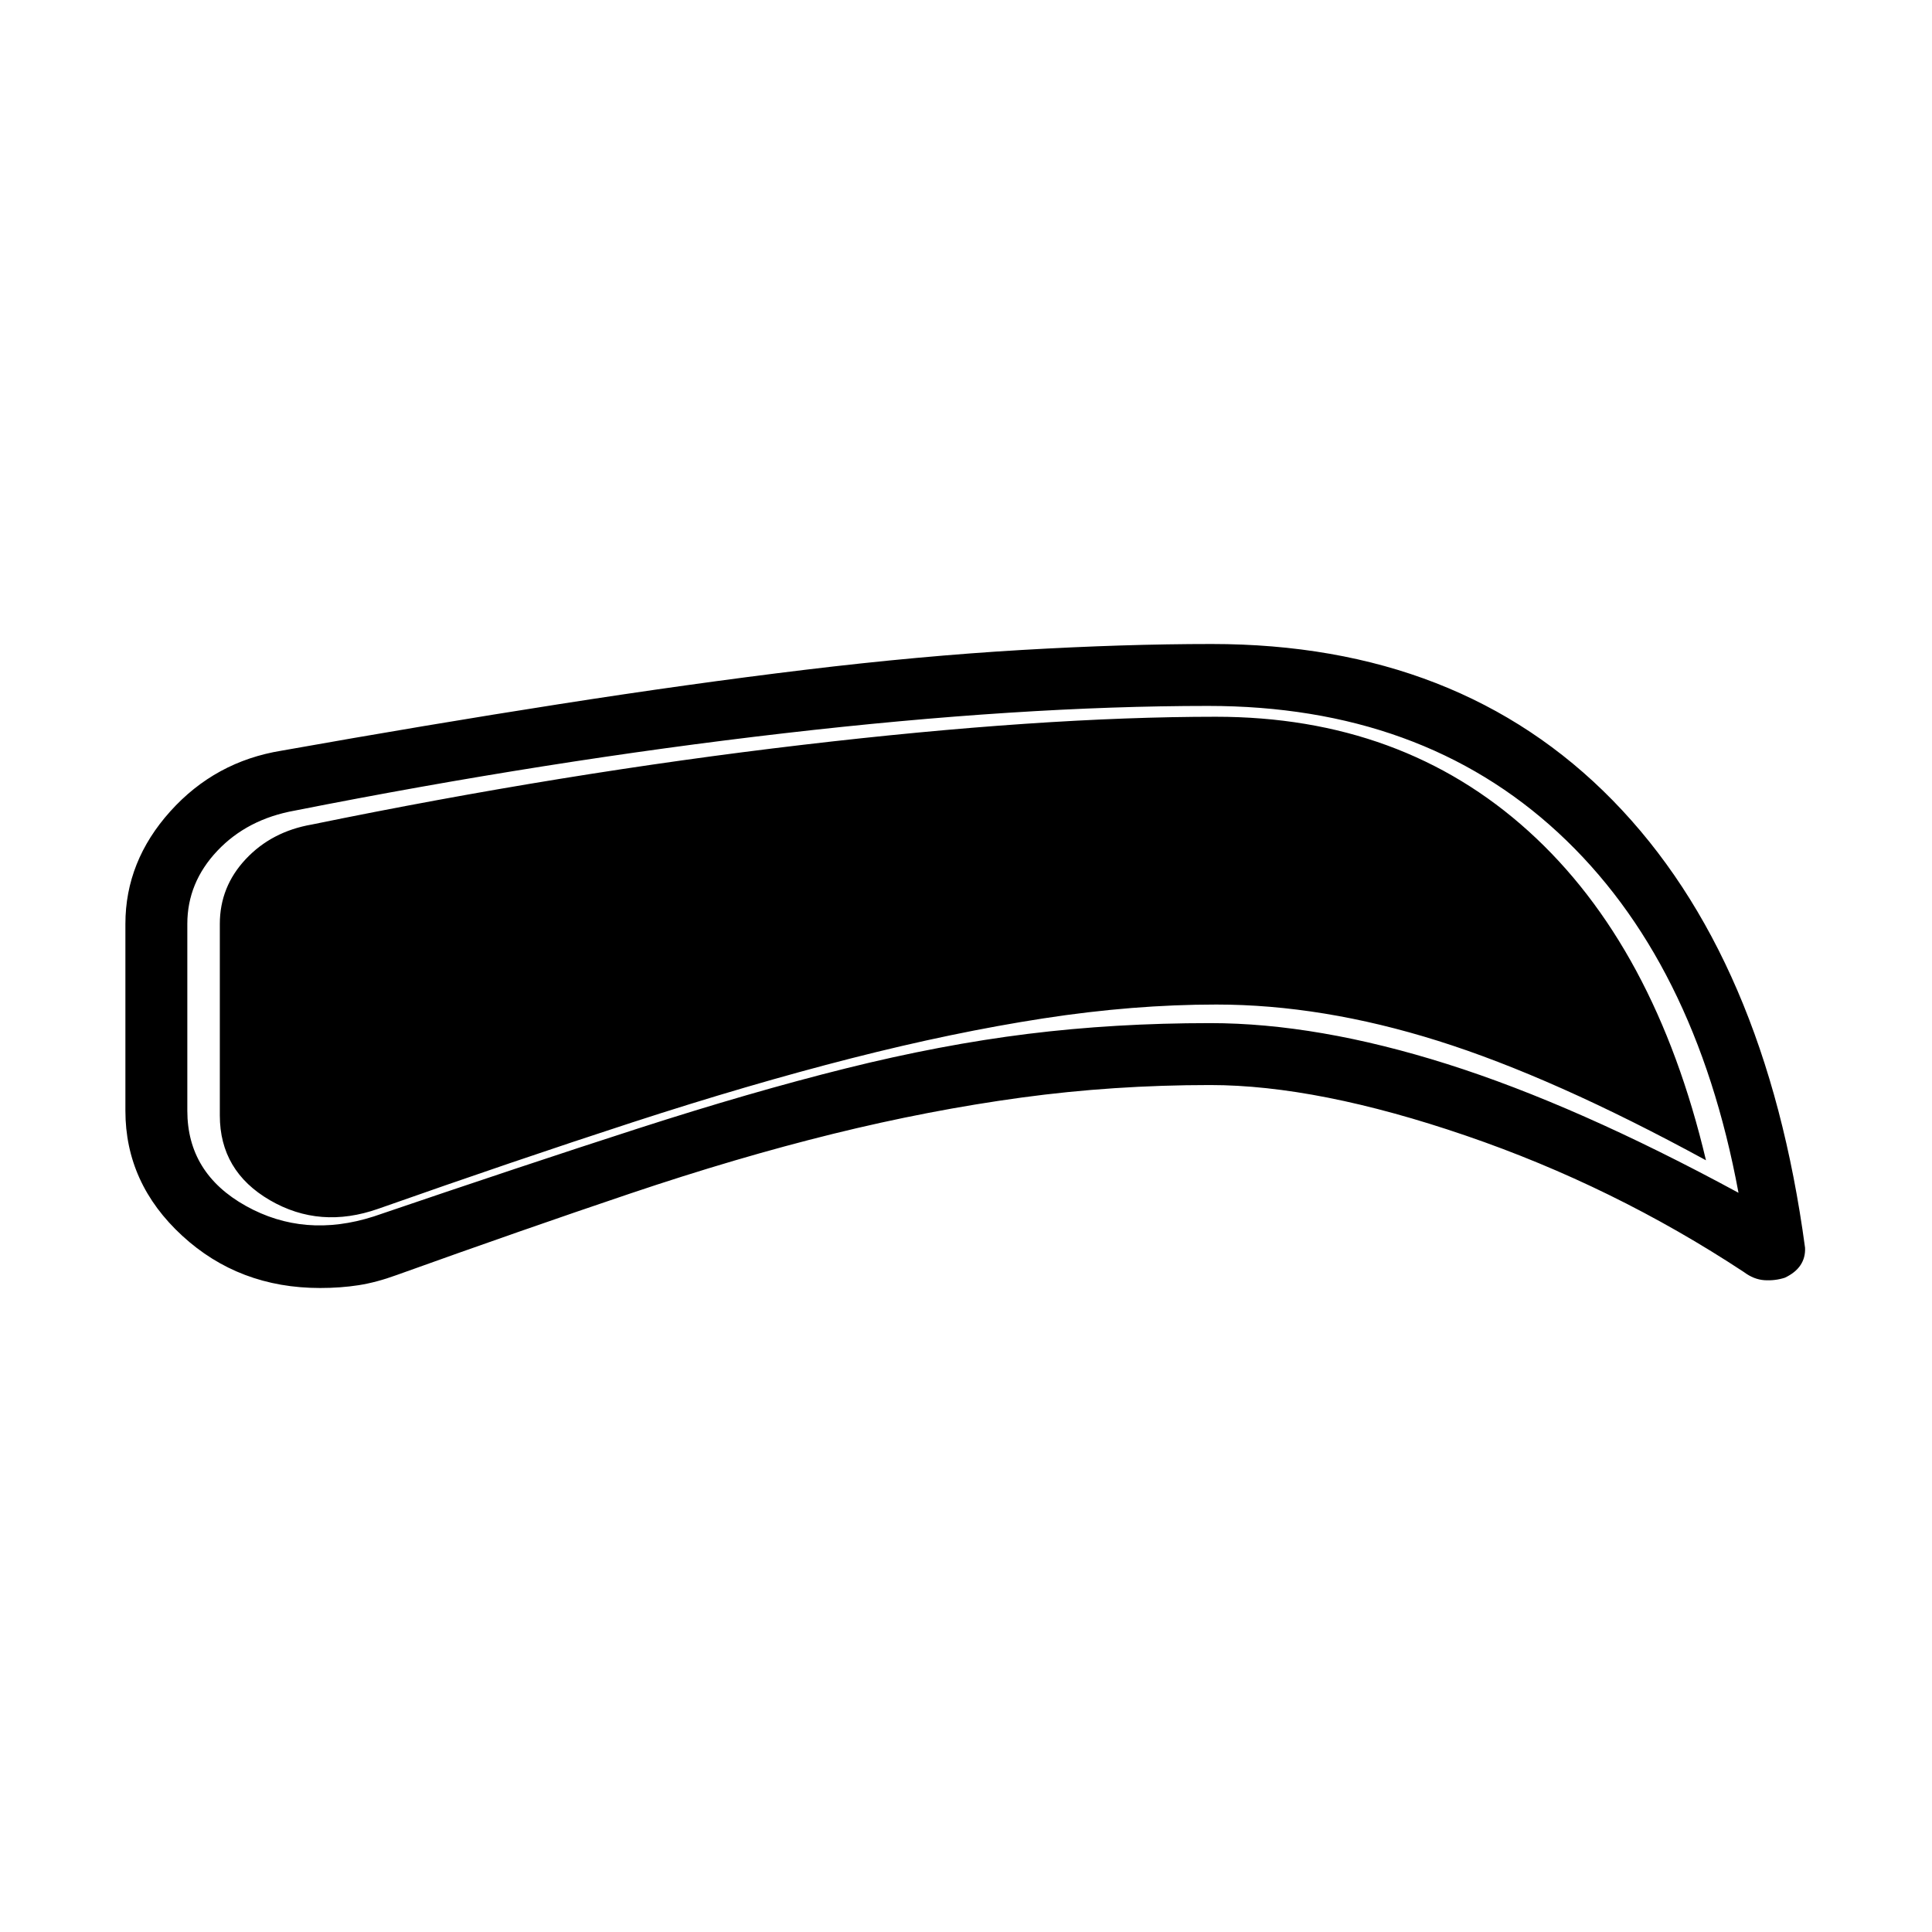
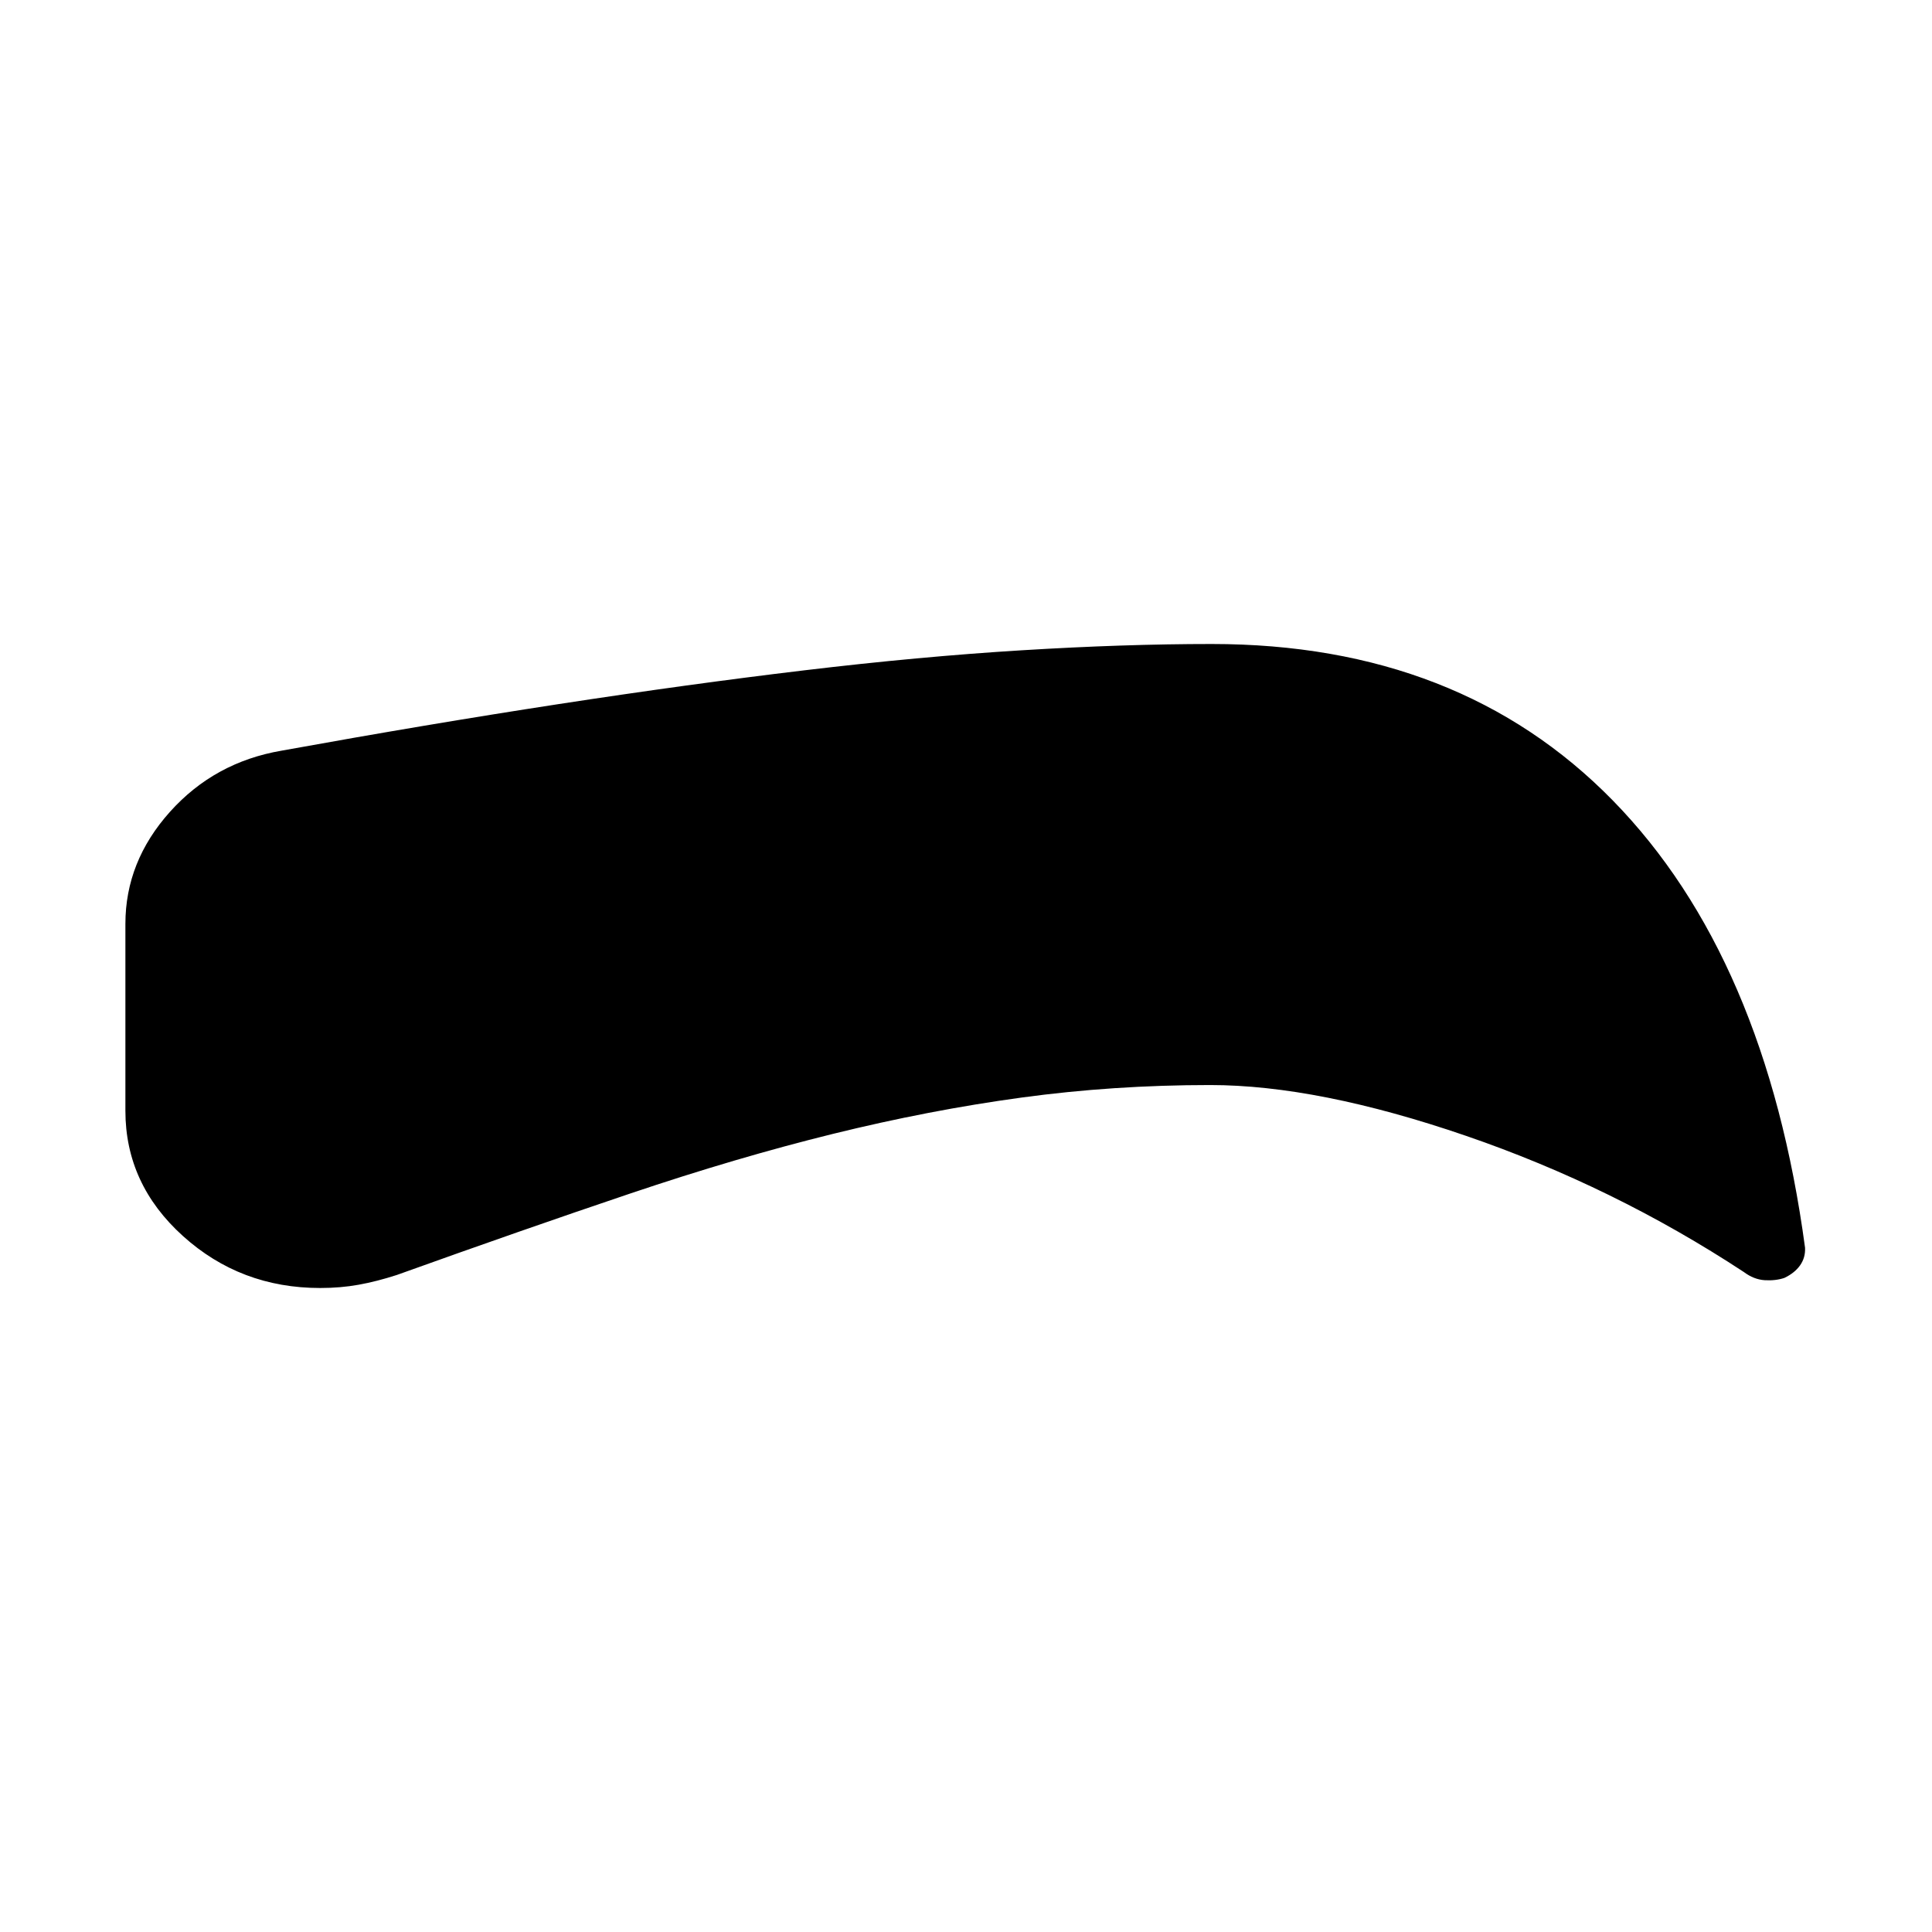
<svg xmlns="http://www.w3.org/2000/svg" viewBox="0 -960 960 960">
-   <path d="M601.31-420.85q-48 0-93.77 6.23-45.77 6.24-93.66 18.04-47.88 11.81-100.92 29.7-53.04 17.88-115.81 40.42-10.03 3.67-18.97 5.07-8.95 1.39-19.1 1.39-40.32 0-68.55-25.98-28.22-25.97-28.22-62.1v-92.84q0-31.13 22.31-55.93t55.3-30.15q72.51-12.9 137.7-23.08 65.2-10.19 122.31-17.09t107.85-9.87q50.73-2.96 94.3-2.96 123.23 0 199.3 77.73 76.08 77.73 95.54 222.27.23 4.88-2.27 8.64-2.51 3.77-7.77 6.25-4.85 1.57-10.13 1.23-5.29-.35-10.21-4.04-64.76-42.67-138.19-67.8-73.43-25.13-127.04-25.13Zm0-30.77q53.46 0 117.81 20.35 64.34 20.35 144.73 63.96-21.47-115.92-89.58-178.92-68.12-63-173.96-63-93.17 0-210.67 13.58-117.49 13.57-243.1 38.42-23.66 4.23-38.56 20.01-14.9 15.78-14.9 36.3v92.84q0 31.08 29.11 47.31 29.12 16.23 63.5 5.23 75-25.54 131.12-43.65 56.11-18.12 103.46-29.93 47.35-11.8 90.46-17.15 43.12-5.35 90.58-5.35Zm3.07-9.23q-41.3 0-85.96 6.89-44.65 6.88-95.46 19.84-50.81 12.97-108.84 31.85-58.04 18.89-126.12 42.89-29 10.23-53.88-4.24-24.89-14.46-24.89-42.15v-95.15q0-18.46 12.89-32.2Q135-546.85 155-550.31q124.85-25.61 243.69-39.57 118.85-13.97 205.46-13.97 92.47 0 155.35 56.85 62.88 56.85 88.19 163.54-75.77-41.31-133.19-59.35t-110.12-18.04Z" />
+   <path d="M601.31-420.85q-48 0-93.77 6.23-45.77 6.24-93.66 18.04-47.88 11.81-100.92 29.7-53.04 17.88-115.81 40.42-10 3.23-18.96 4.84-8.96 1.62-19.11 1.62-39.54 0-68.16-25.81-28.61-25.81-28.61-62.27v-92.84q0-31 22.15-55.7 22.16-24.69 55.46-30.38 72.62-13.15 137.54-23.12 64.92-9.96 122.23-16.8 57.31-6.85 108.08-9.96 50.77-3.12 94.31-3.12 123.23 0 199.3 77.73 76.08 77.73 95.54 222.27.23 4.92-2.46 8.73-2.69 3.81-7.84 6.27-4.39 1.46-9.77 1.12-5.39-.35-10.31-4.04-64.62-42.46-138.12-67.7-73.5-25.23-127.11-25.23Z" />
</svg>
